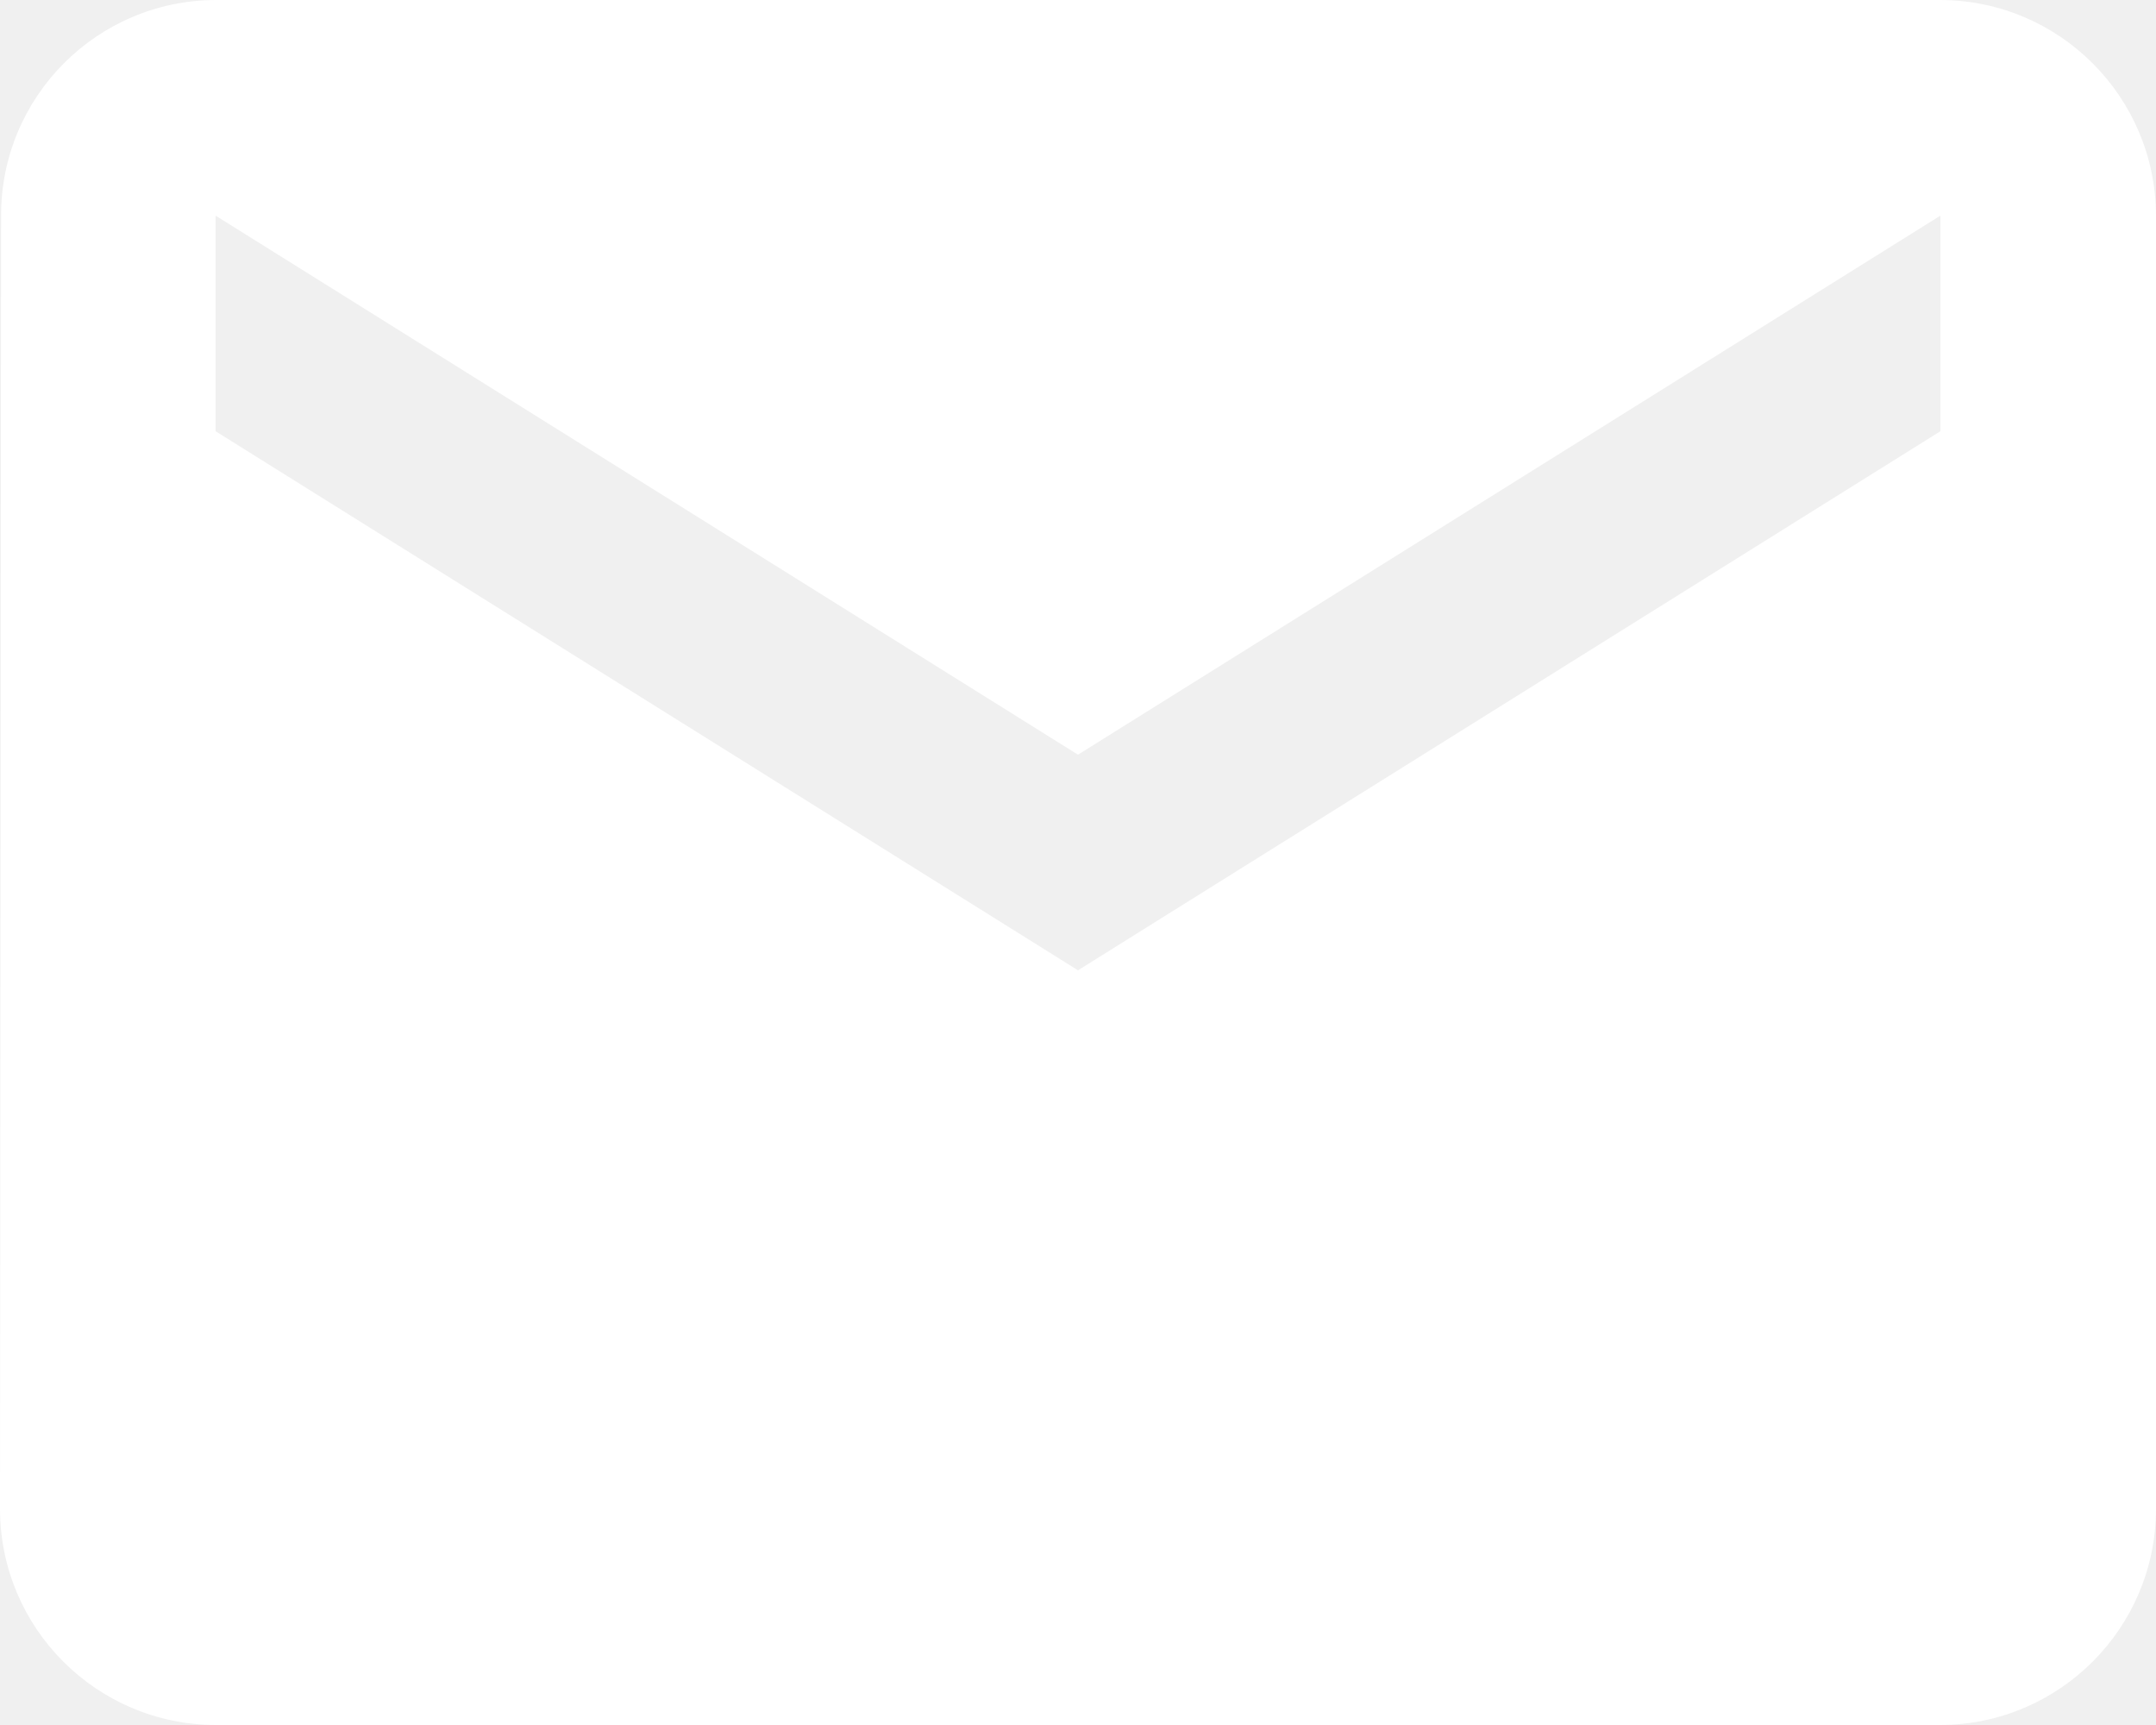
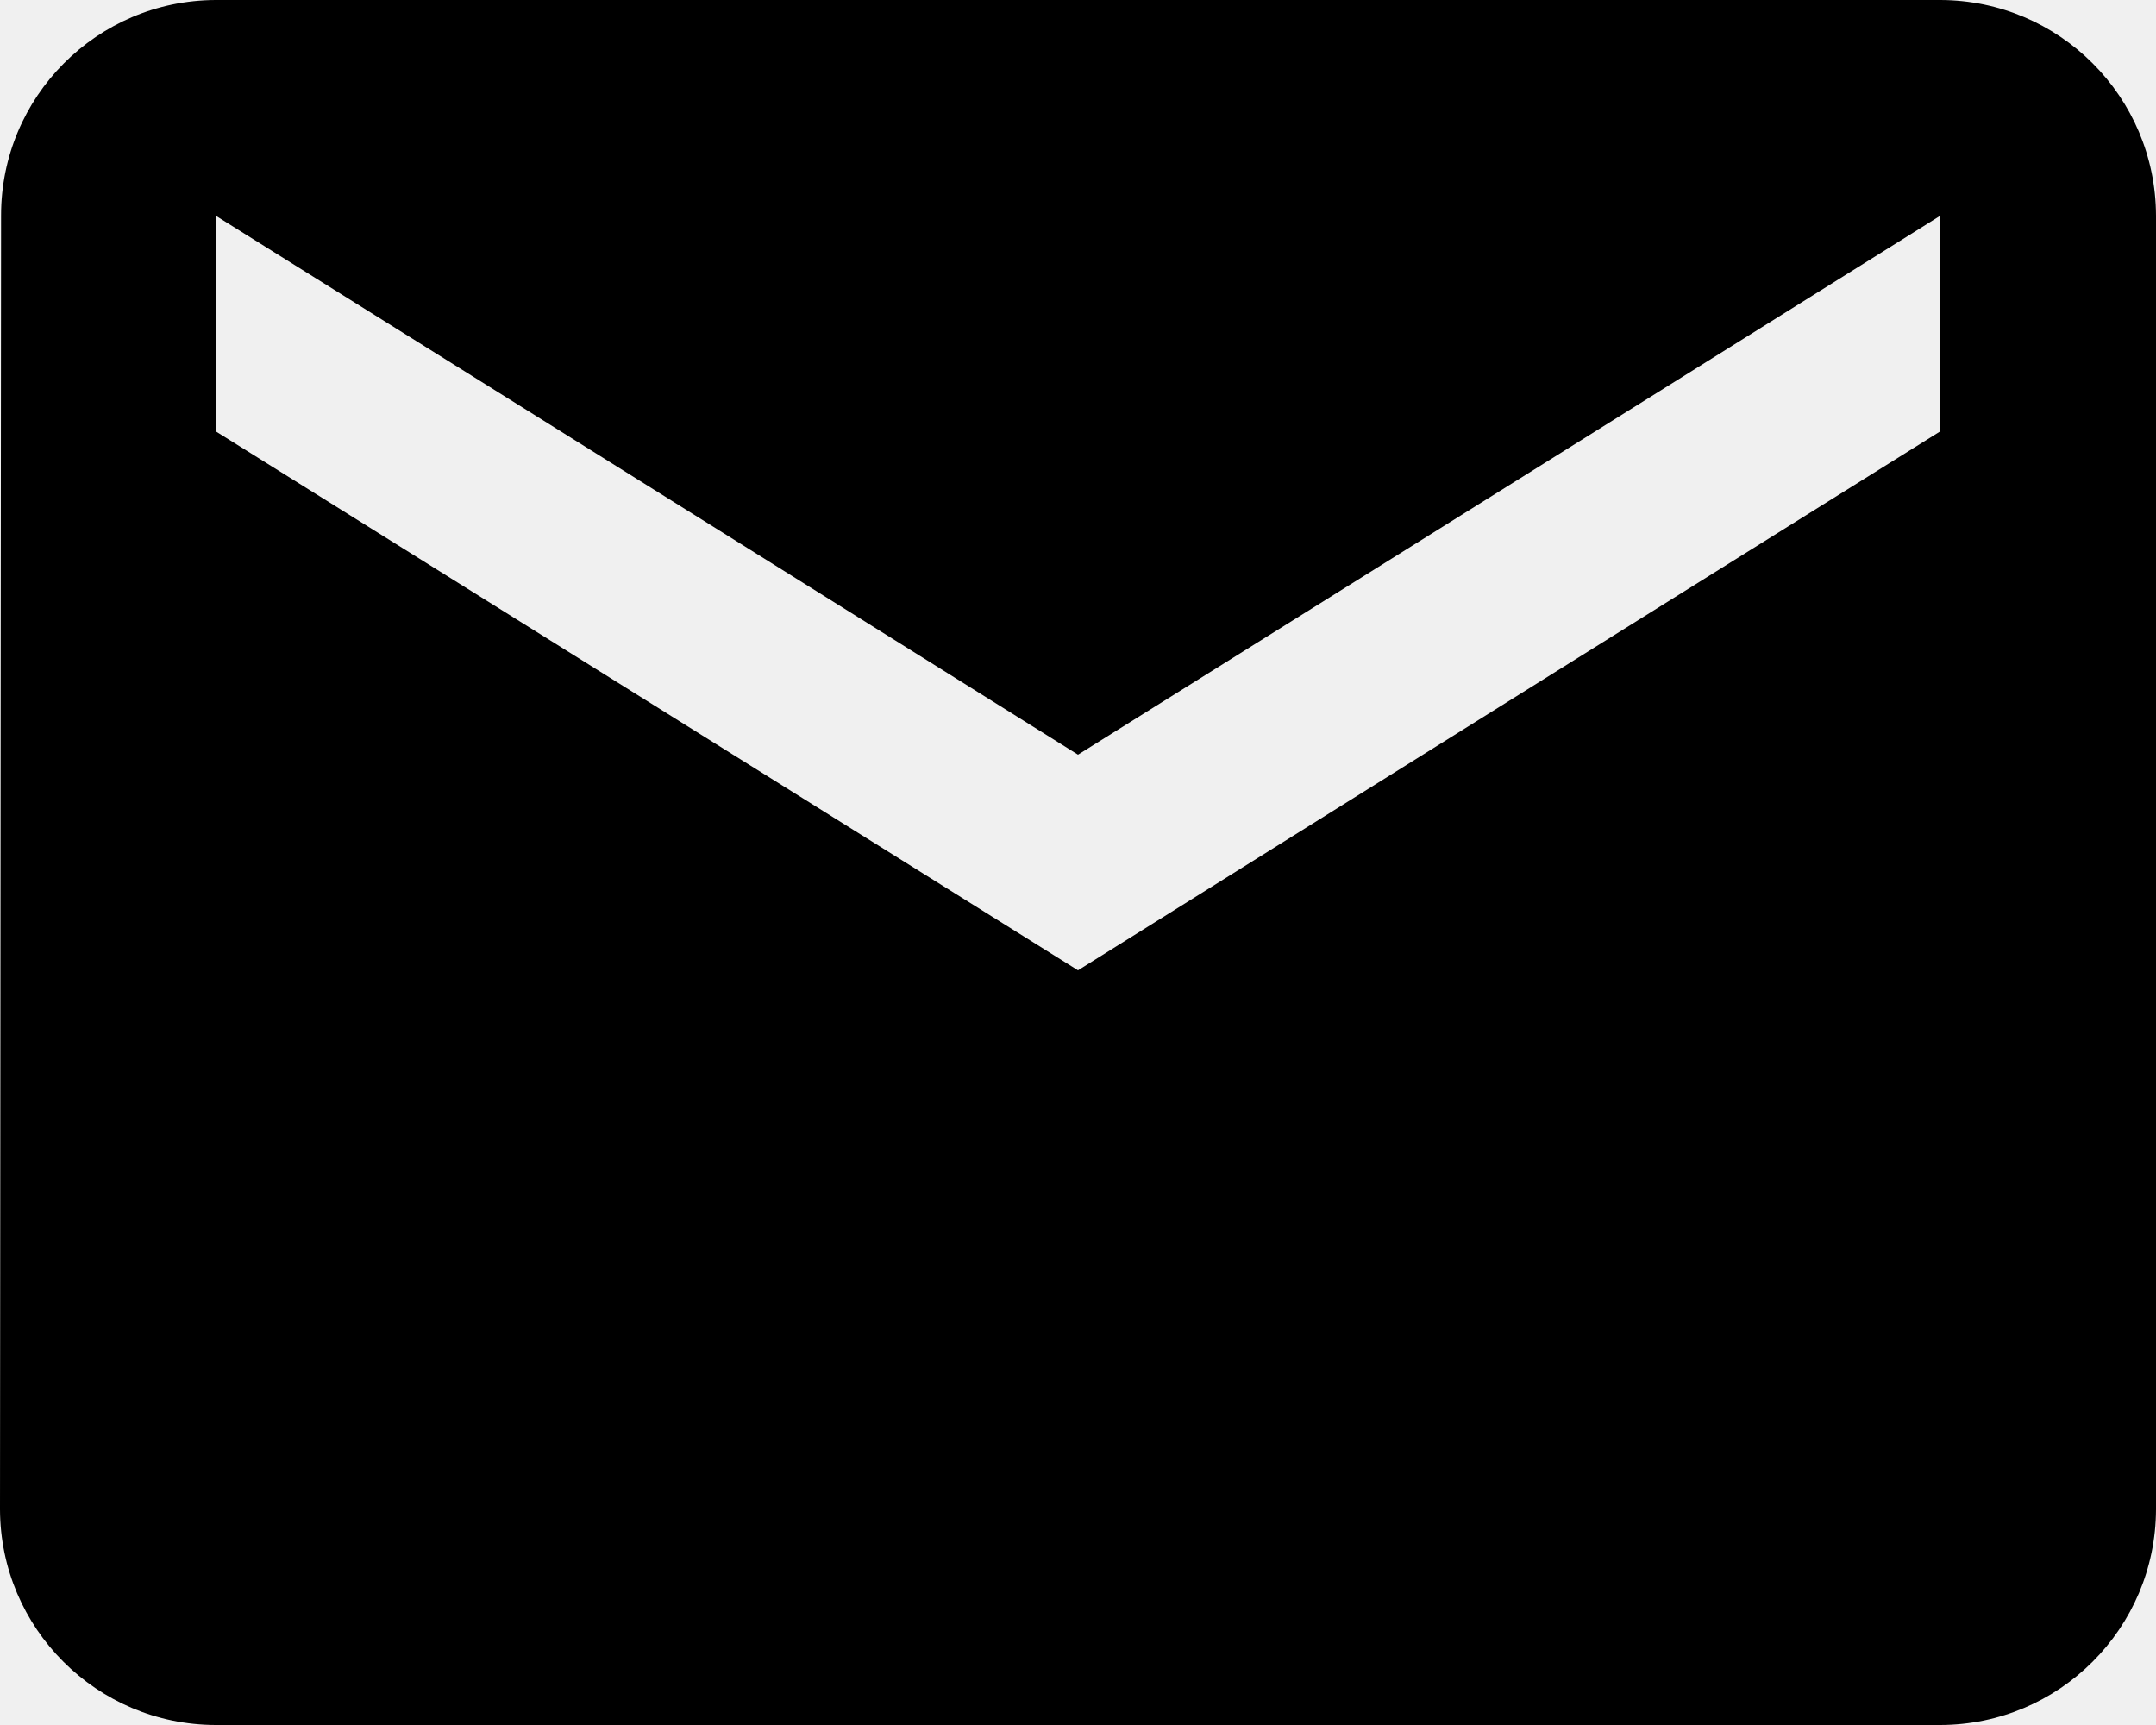
<svg xmlns="http://www.w3.org/2000/svg" width="122.5" height="98" viewBox="0 0 122.5 98">
-   <path id="Trazado_16" data-name="Trazado 16" d="M112.25,4h-98A12.234,12.234,0,0,0,2.061,16.25L2,89.75A12.286,12.286,0,0,0,14.25,102h98A12.286,12.286,0,0,0,124.5,89.75V16.25A12.286,12.286,0,0,0,112.25,4Zm0,24.5-49,30.625L14.25,28.5V16.25l49,30.625,49-30.625Z" transform="translate(-2 -4)" fill="#fff" />
+   <path id="Trazado_16" data-name="Trazado 16" d="M112.25,4h-98A12.234,12.234,0,0,0,2.061,16.25L2,89.75A12.286,12.286,0,0,0,14.25,102h98A12.286,12.286,0,0,0,124.5,89.75V16.25A12.286,12.286,0,0,0,112.25,4Zm0,24.5-49,30.625L14.25,28.5V16.25l49,30.625,49-30.625Z" transform="translate(-2 -4)" fill="#000000" />
</svg>
